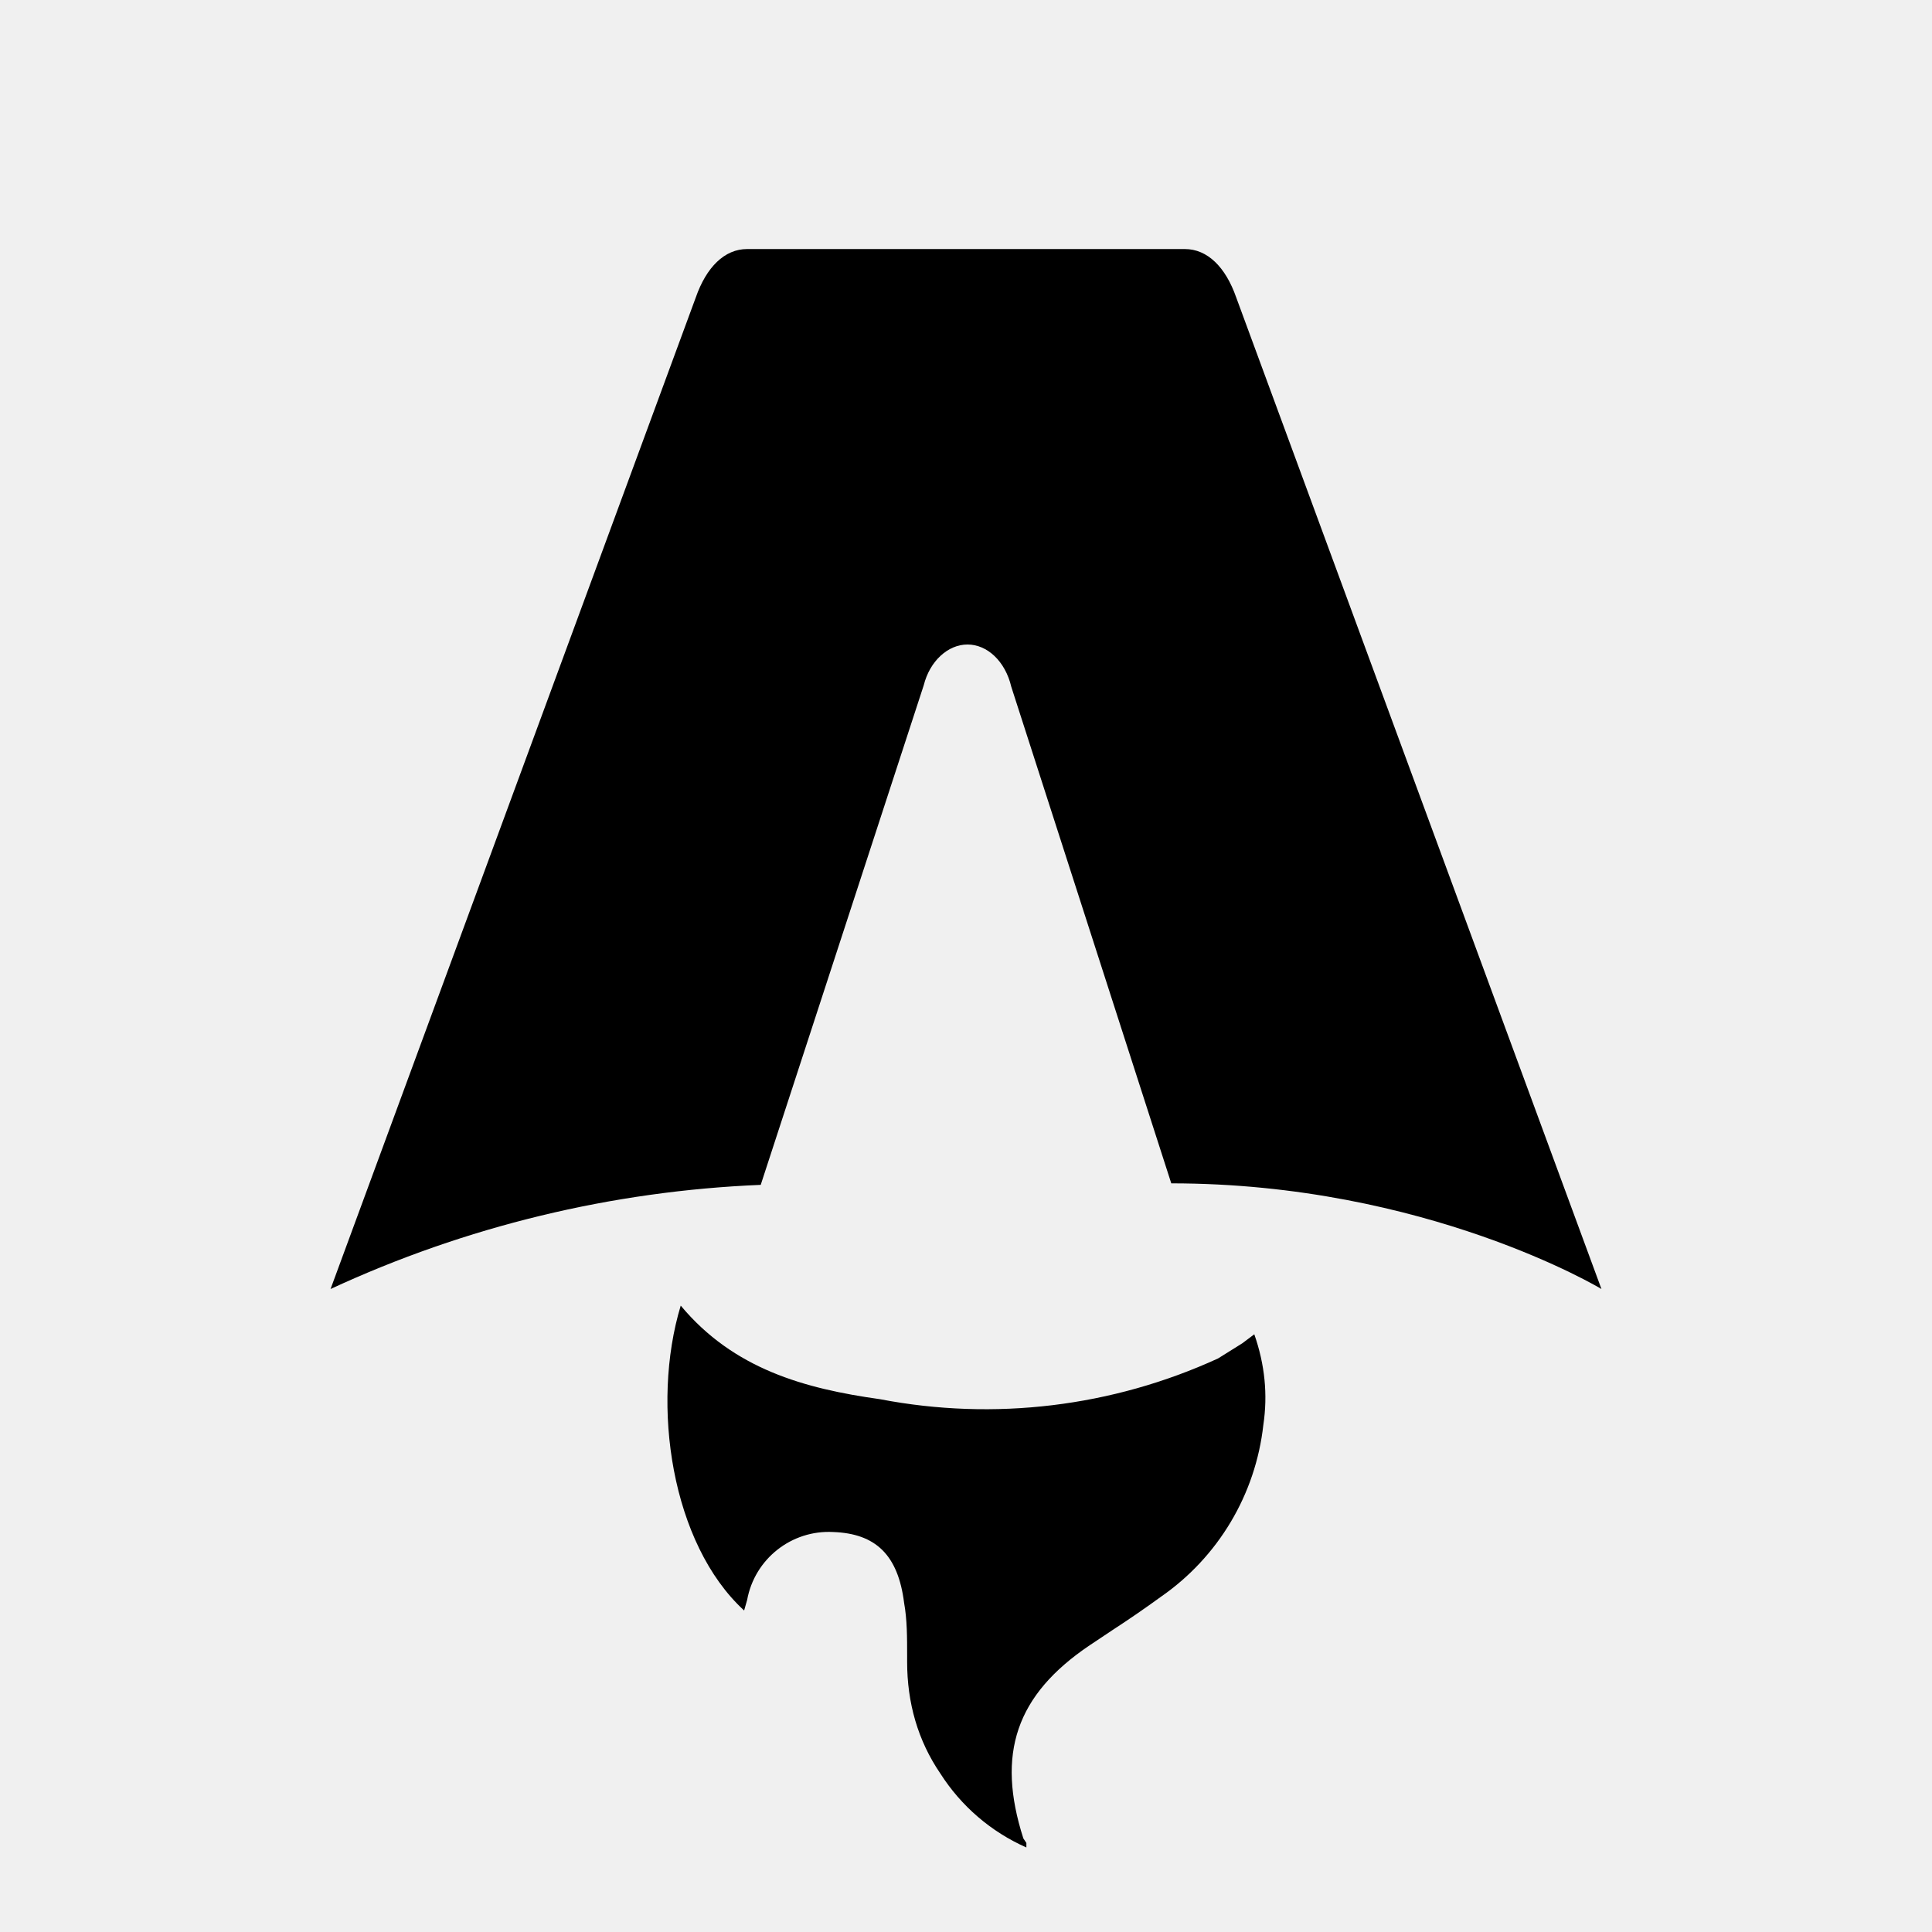
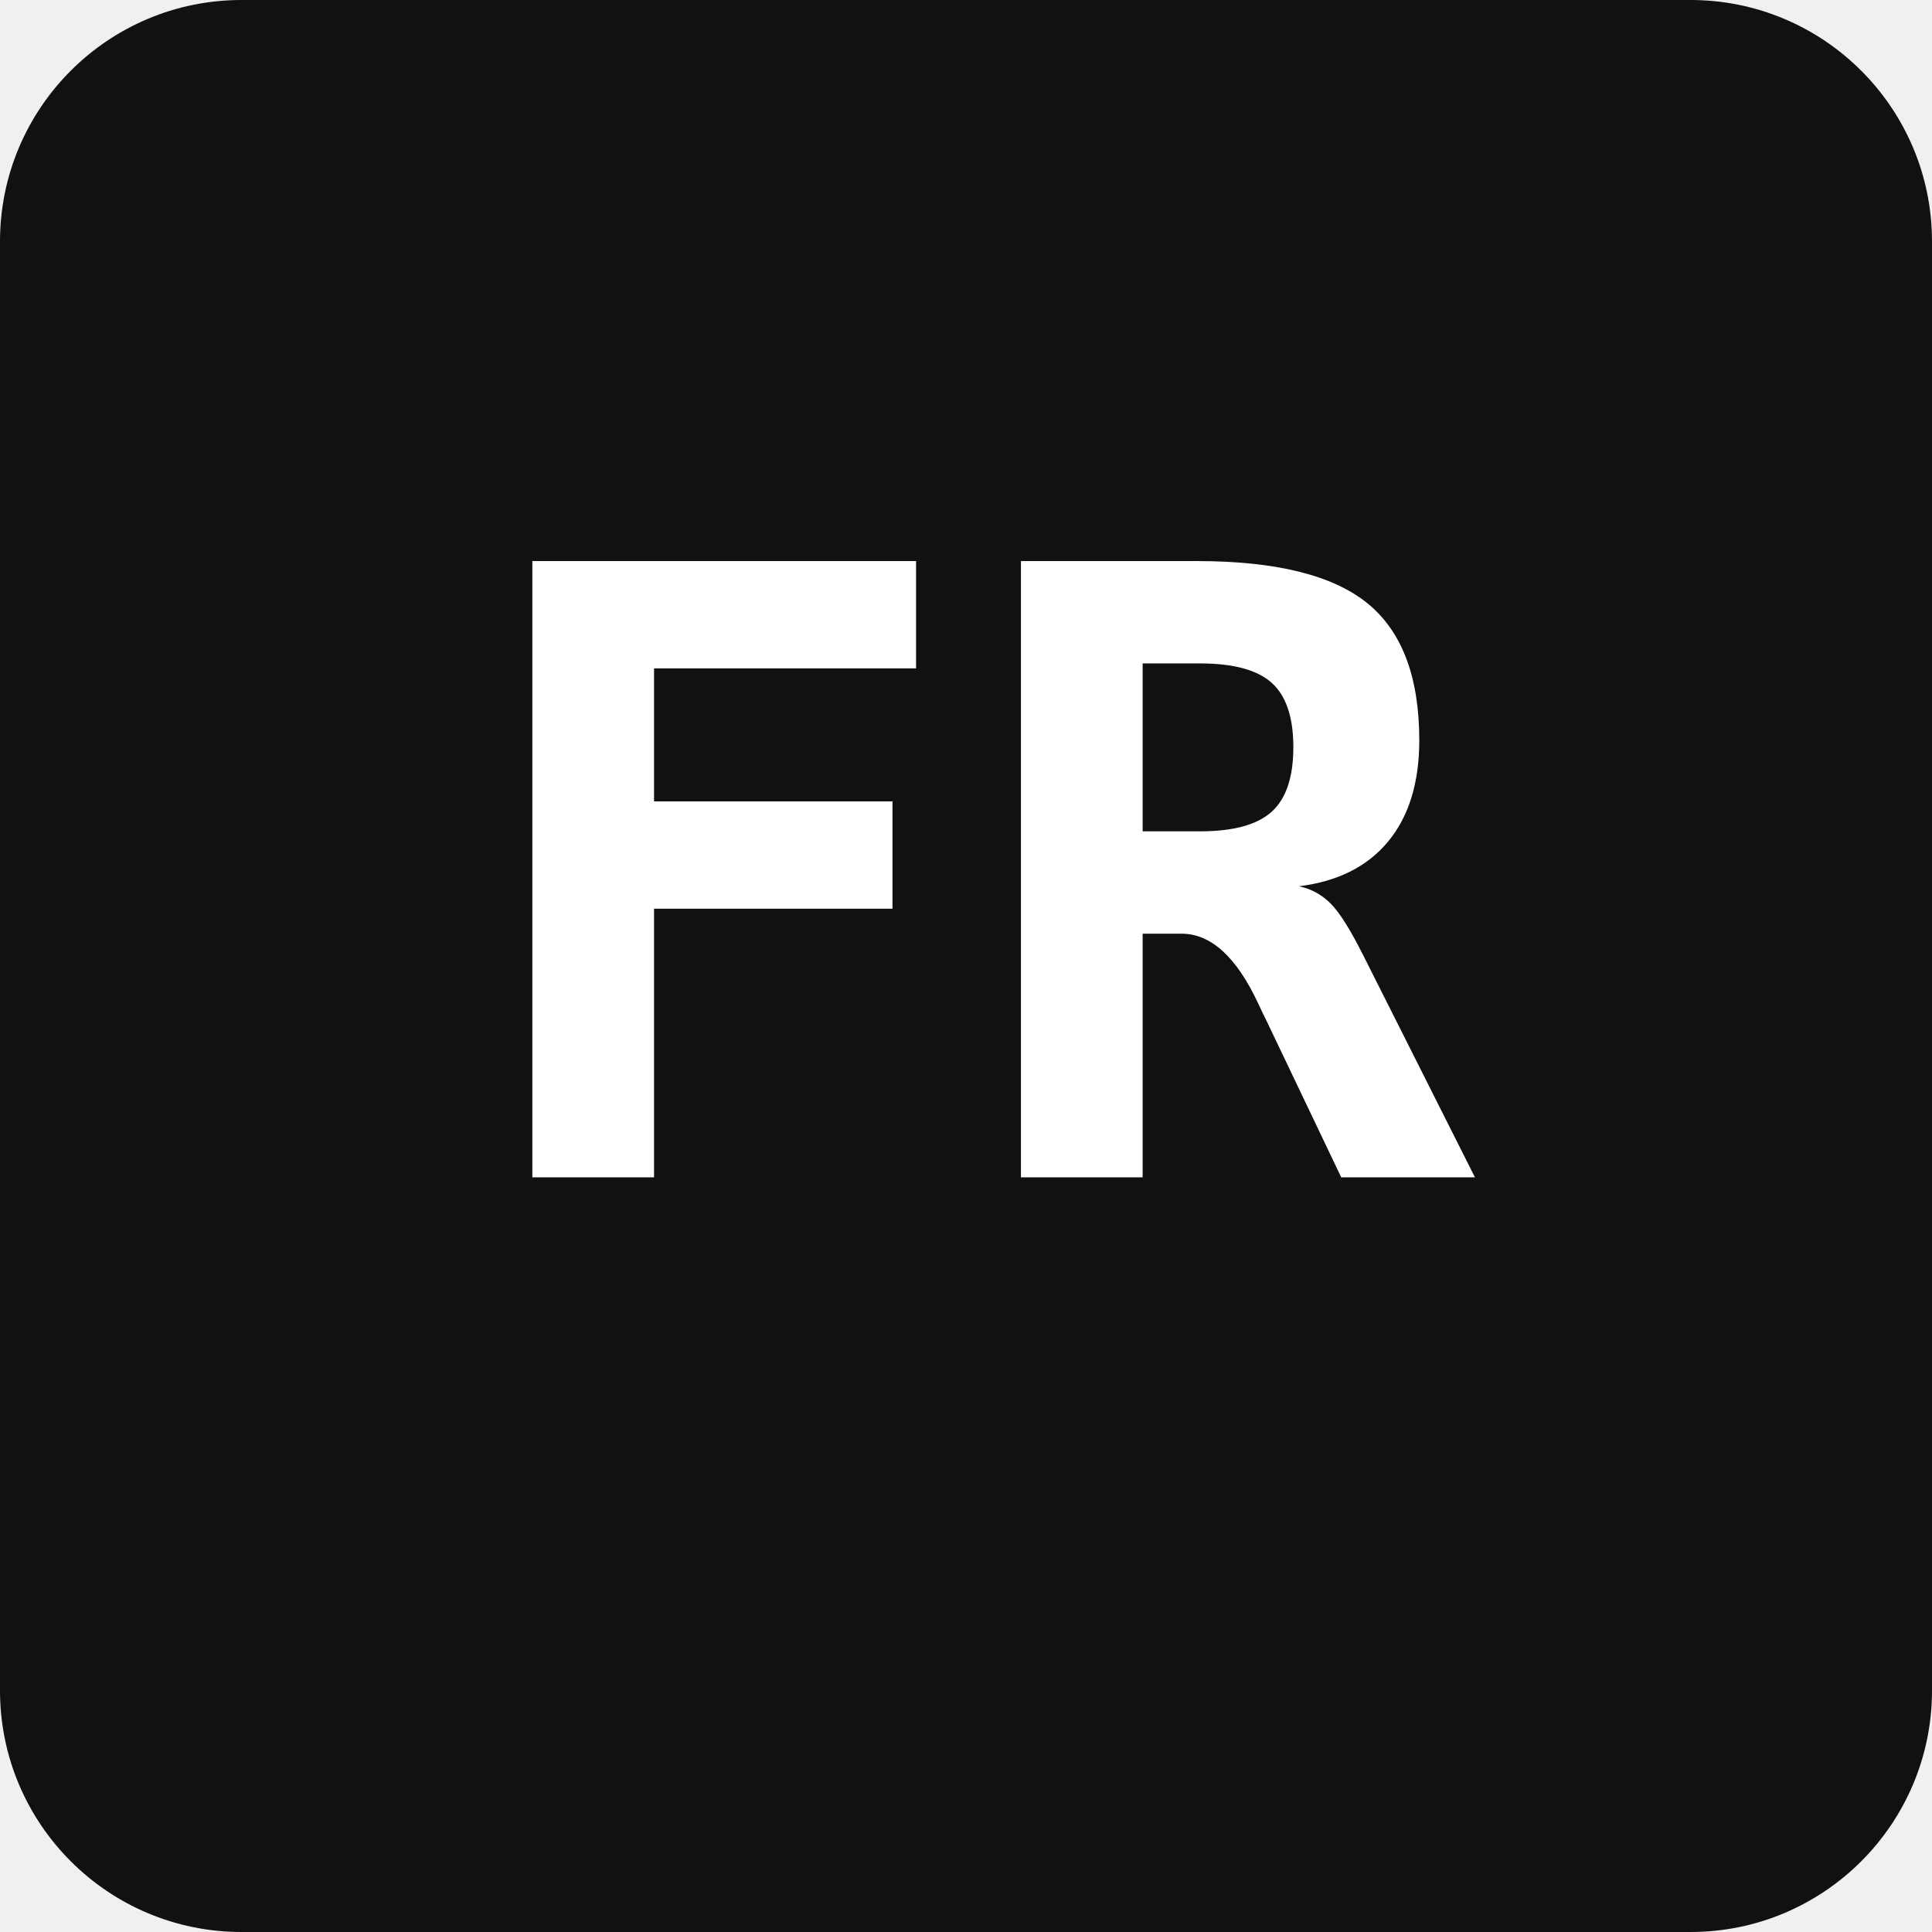
- <svg xmlns="http://www.w3.org/2000/svg" fill="none" viewBox="0 0 128 128">
-   <path d="M50.4 78.5a75.1 75.1 0 0 0-28.5 6.9l24.2-65.7c.7-2 1.9-3.2 3.4-3.2h29c1.5 0 2.7 1.2 3.4 3.2l24.2 65.7s-11.6-7-28.5-7L67 45.5c-.4-1.7-1.6-2.8-2.9-2.8-1.3 0-2.5 1.1-2.9 2.7L50.4 78.5Zm-1.1 28.2Zm-4.2-20.2c-2 6.6-.6 15.8 4.2 20.2a17.5 17.5 0 0 1 .2-.7 5.5 5.5 0 0 1 5.7-4.5c2.8.1 4.3 1.5 4.7 4.7.2 1.1.2 2.3.2 3.5v.4c0 2.7.7 5.2 2.2 7.4a13 13 0 0 0 5.7 4.9v-.3l-.2-.3c-1.8-5.6-.5-9.5 4.4-12.8l1.5-1a73 73 0 0 0 3.2-2.2 16 16 0 0 0 6.8-11.4c.3-2 .1-4-.6-6l-.8.6-1.6 1a37 37 0 0 1-22.4 2.7c-5-.7-9.7-2-13.2-6.2Z" />
-   <style>
-         path { fill: #000; }
-         @media (prefers-color-scheme: dark) {
-             path { fill: #FFF; }
-         }
-     </style>
+ <svg xmlns="http://www.w3.org/2000/svg" viewBox="0 0 128 128">
+   <rect width="128" height="128" fill="#111" rx="16" />
+   <text x="64" y="78" text-anchor="middle" font-family="monospace" font-size="56" font-weight="bold" fill="#fff">FR</text>
</svg>
